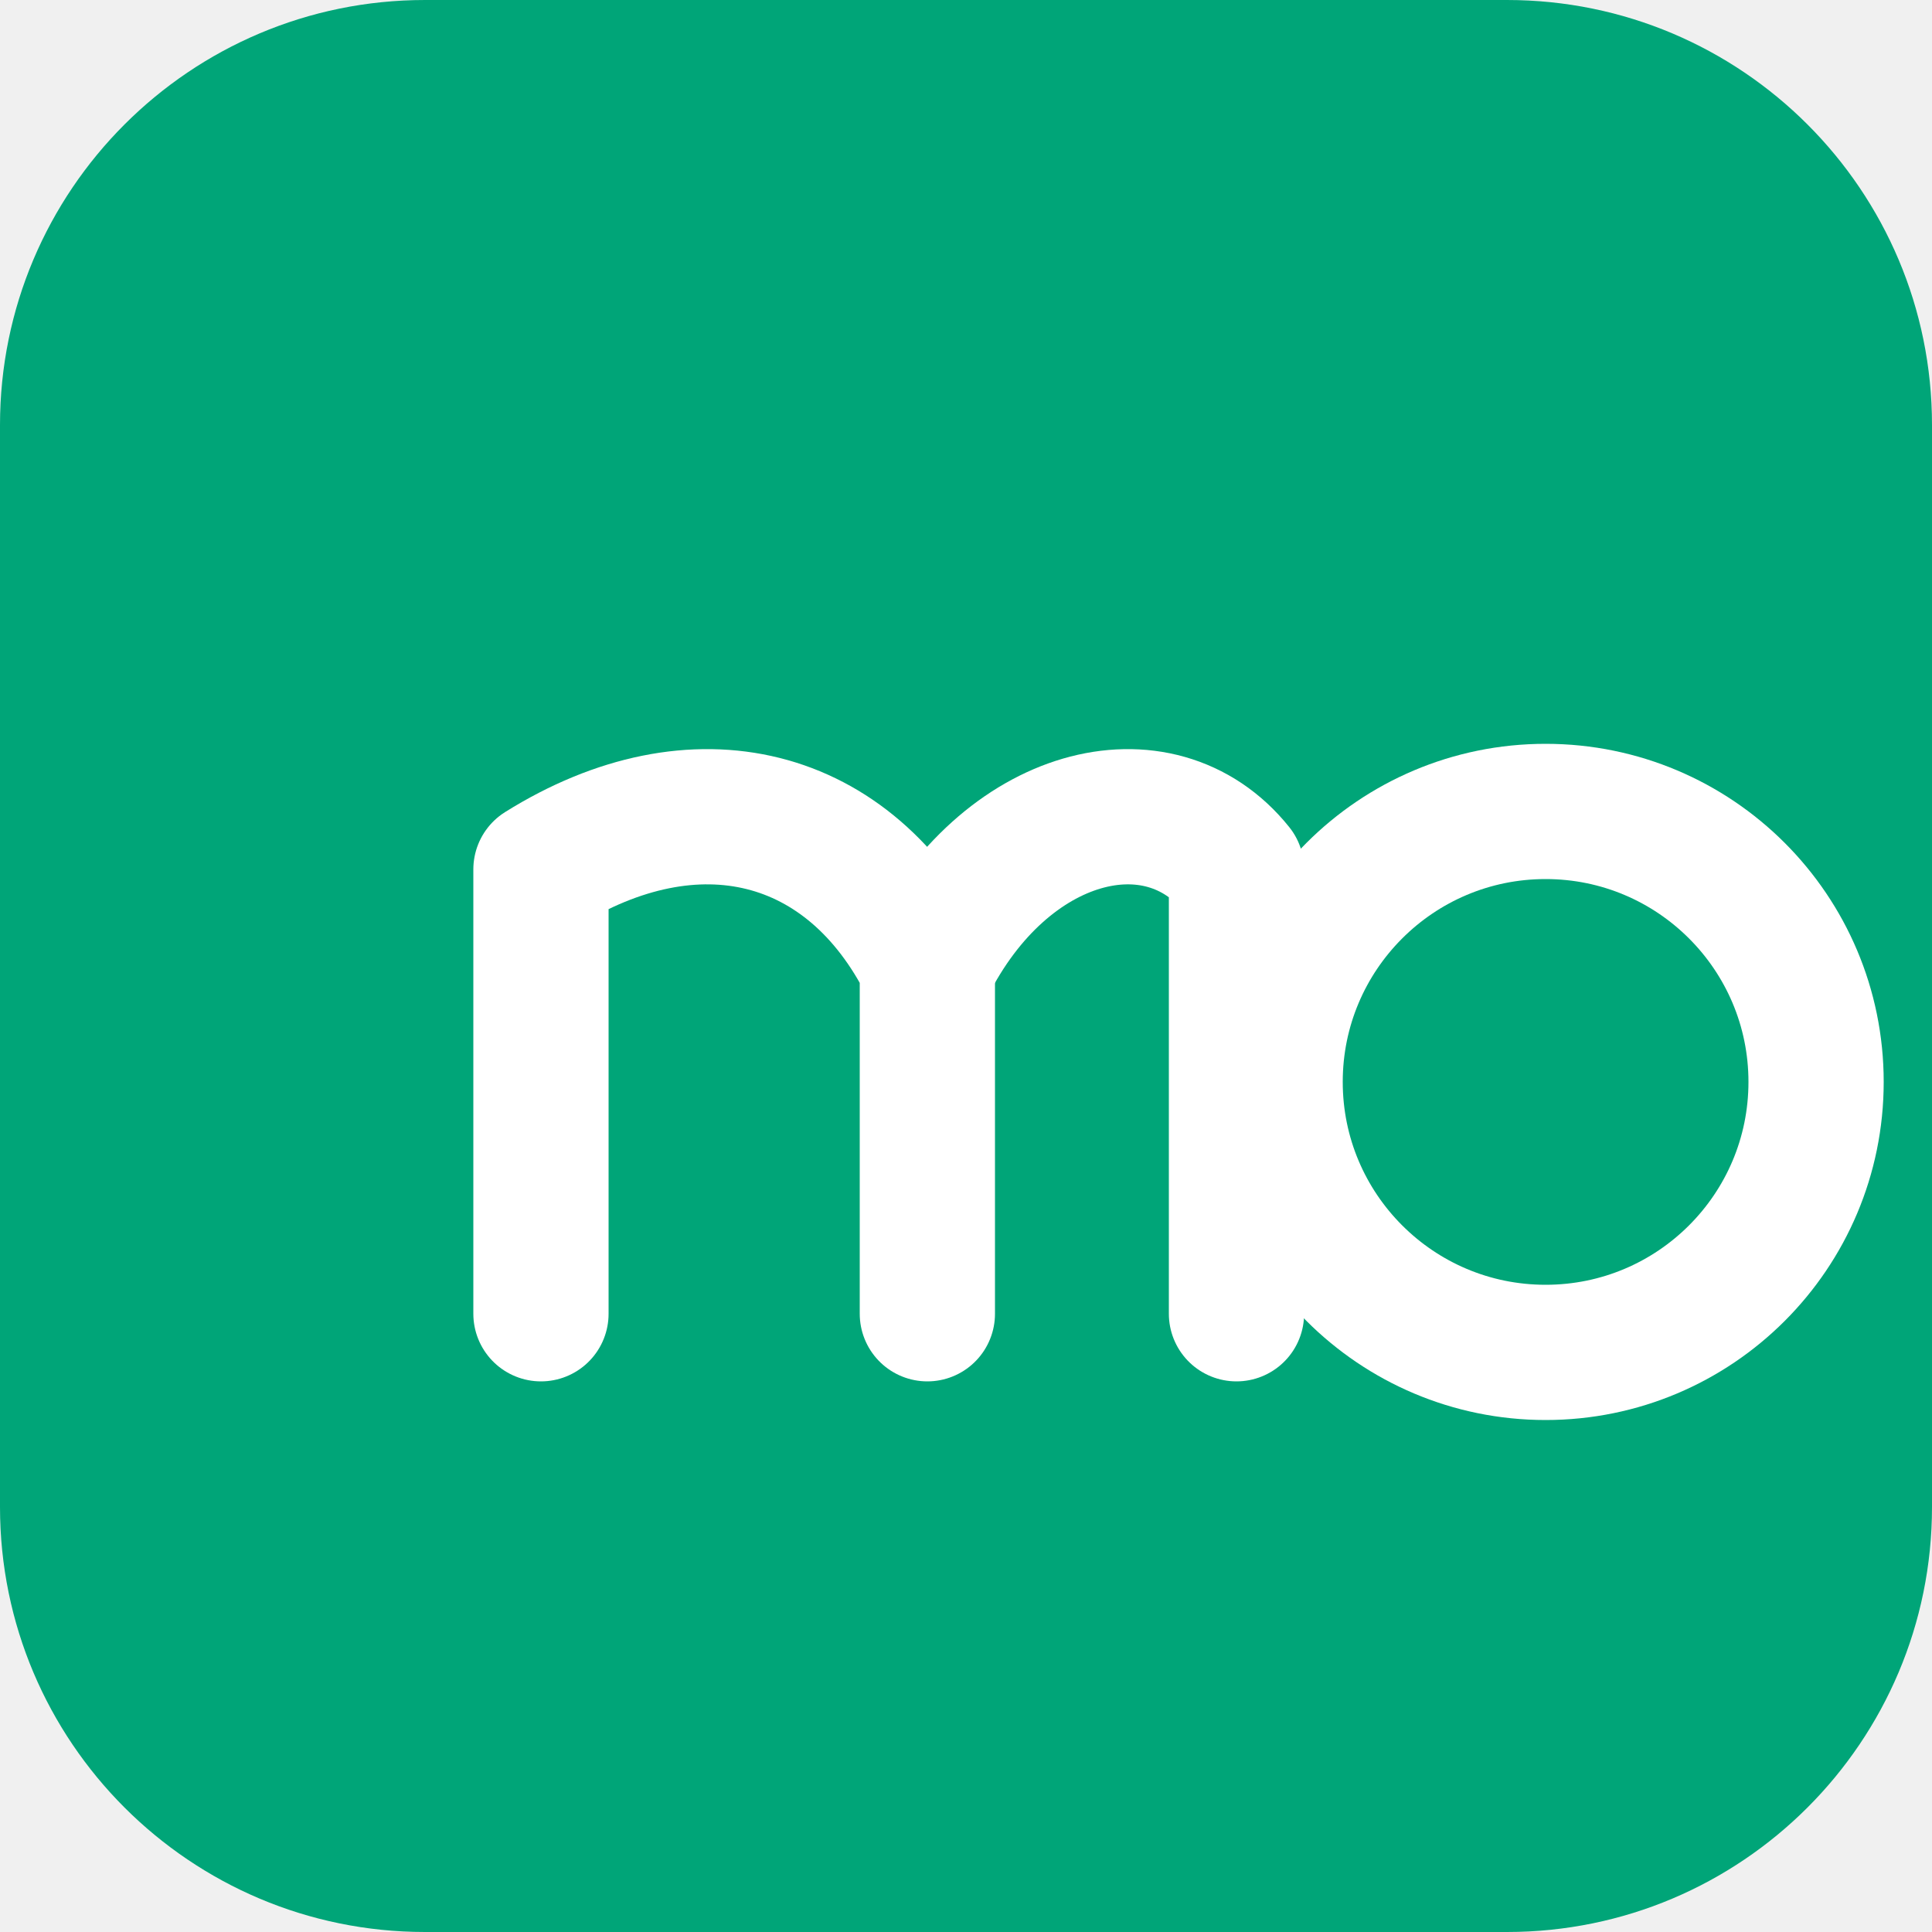
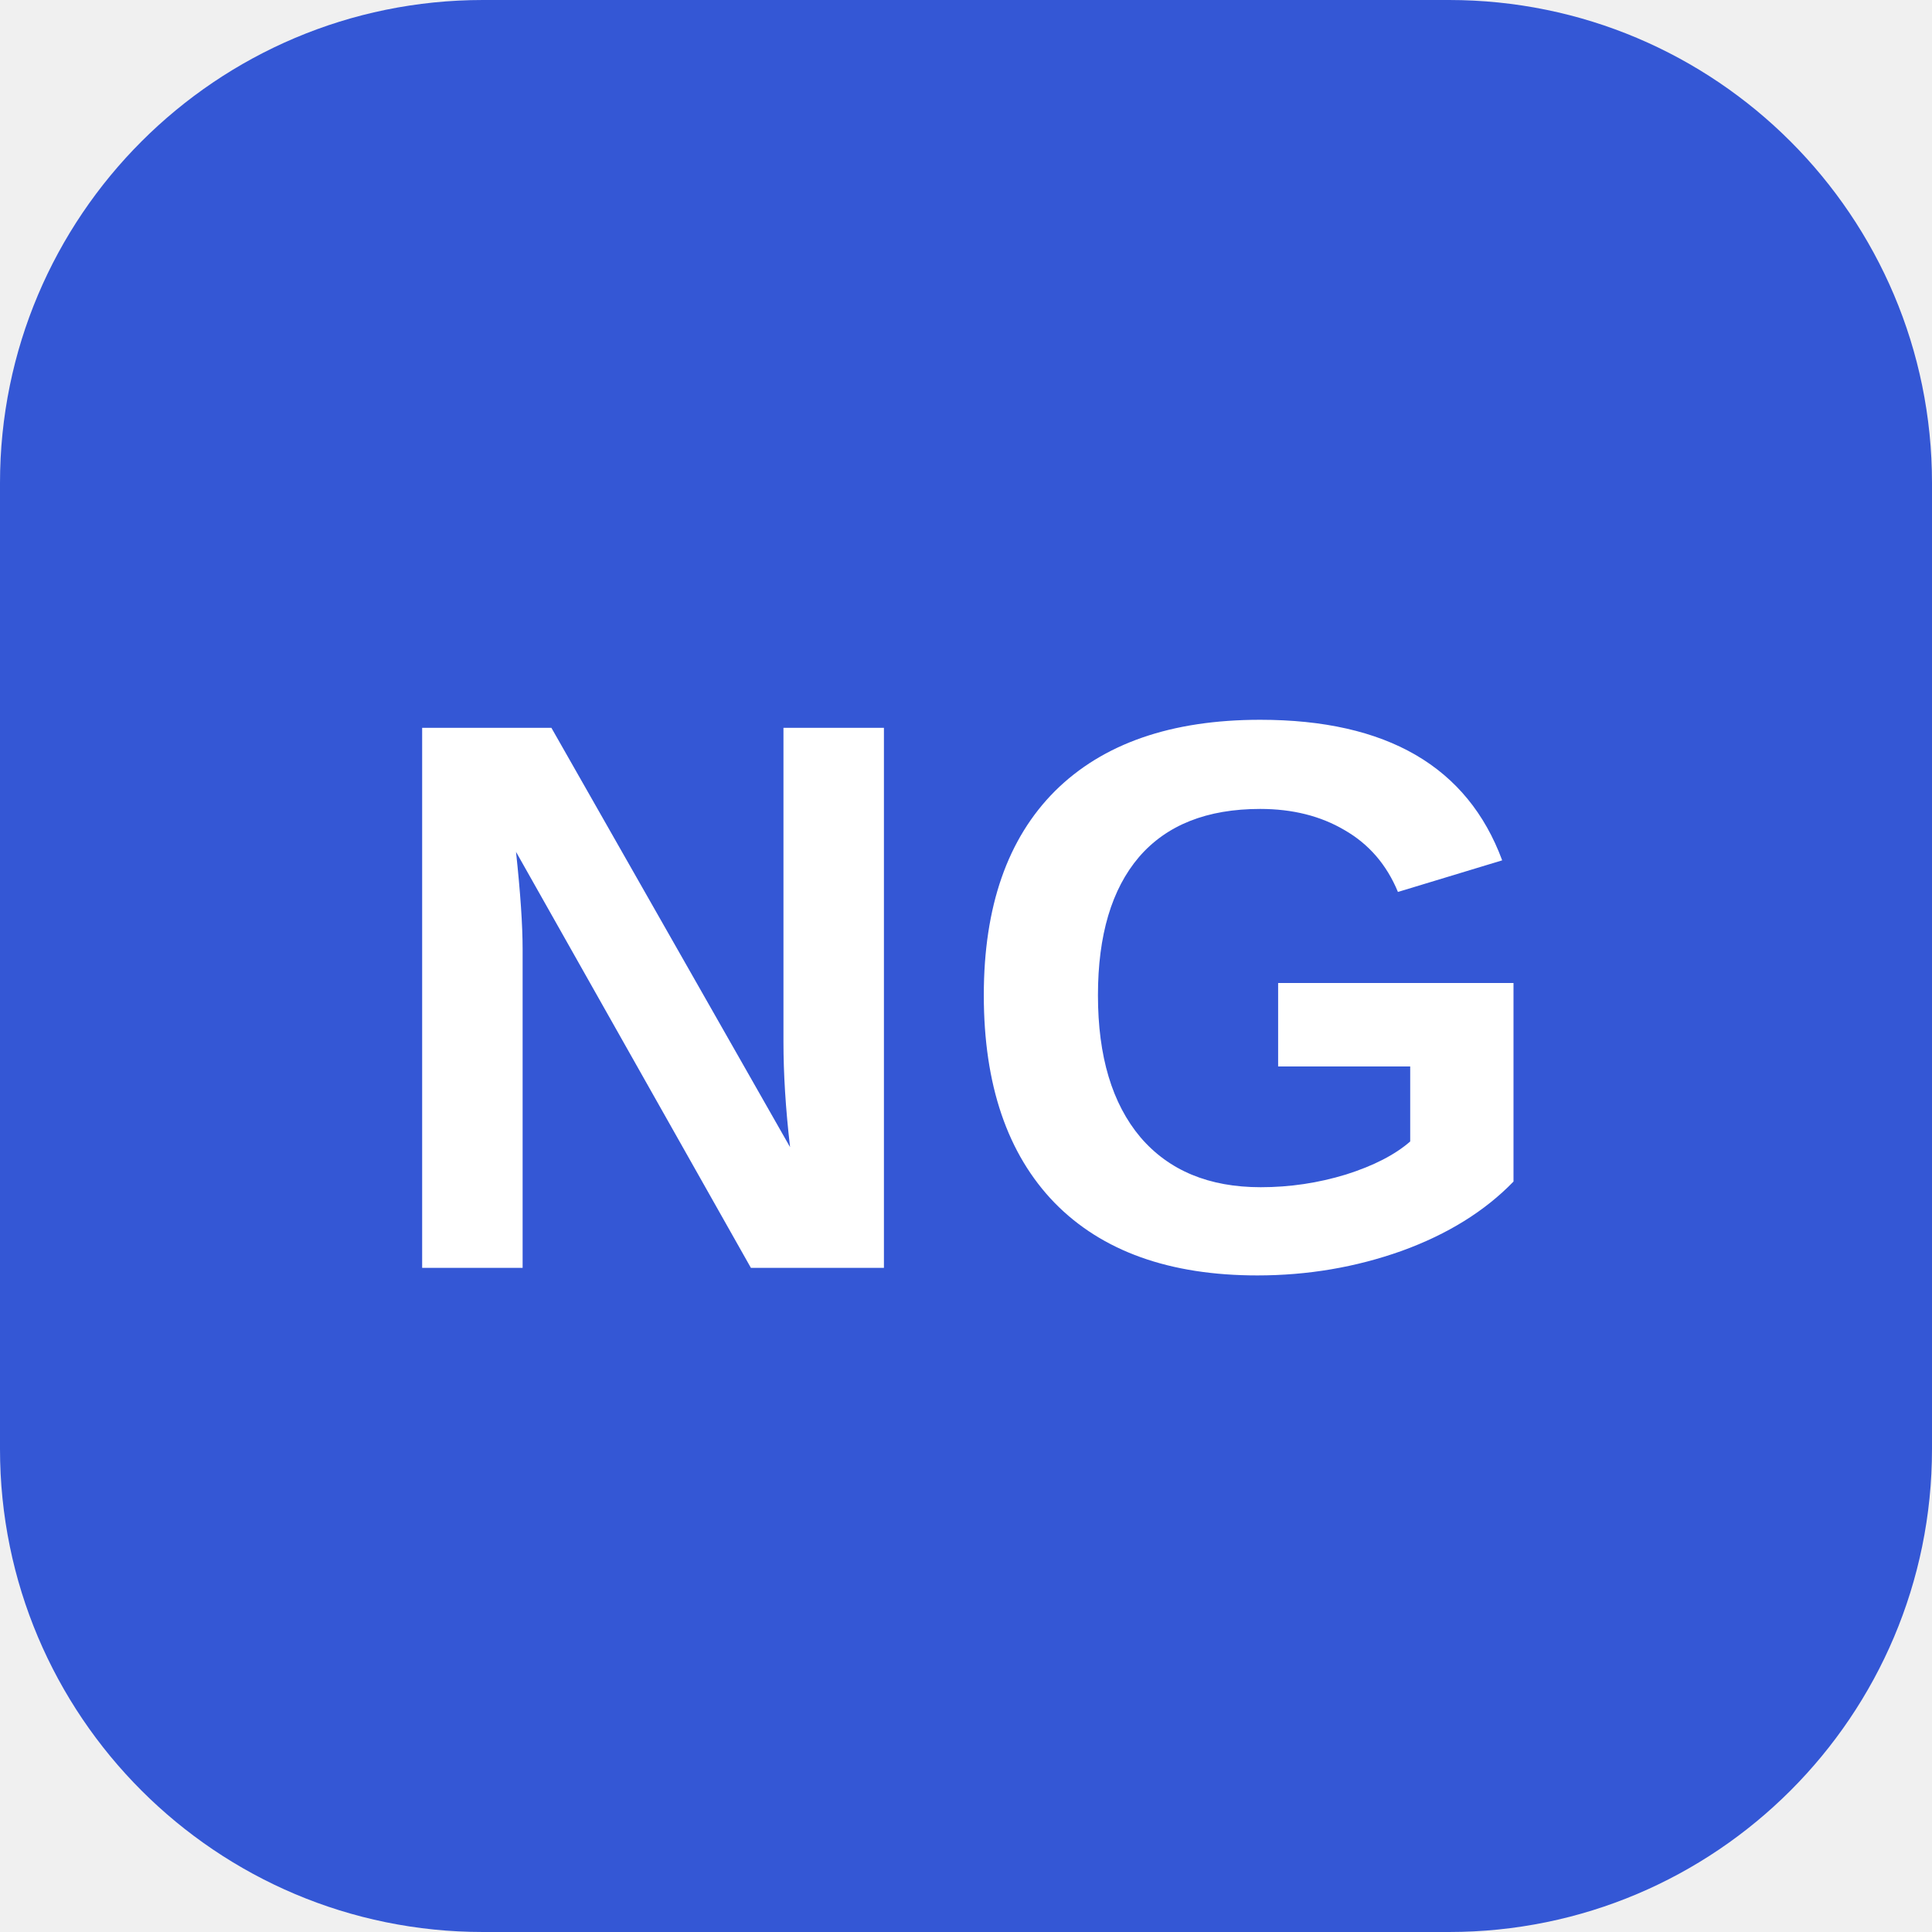
- <svg xmlns="http://www.w3.org/2000/svg" viewBox="0 0 100 100">
-   <rect width="100" height="100" rx="22" fill="#00A578" />
-   <path d="M28 68 L28 45         C36 40, 44 42, 48 50         L48 68" stroke="white" stroke-width="7" stroke-linecap="round" stroke-linejoin="round" fill="none" />
-   <path d="M48 50 C52 42, 60 40, 64 45 L64 68" stroke="white" stroke-width="7" stroke-linecap="round" stroke-linejoin="round" fill="none" />
-   <circle cx="80" cy="56" r="14" stroke="white" stroke-width="7" stroke-linecap="round" stroke-linejoin="round" fill="none" />
+ <svg xmlns="http://www.w3.org/2000/svg" viewBox="0 0 64 64">
+   <rect width="64" height="64" rx="16" fill="#3457D5" />
+   <text x="32" y="42" text-anchor="middle" font-family="'Urbanist', 'Segoe UI', Arial, sans-serif" font-weight="600" font-size="26" letter-spacing="0.5" fill="#FFFFFF">NG</text>
</svg>
